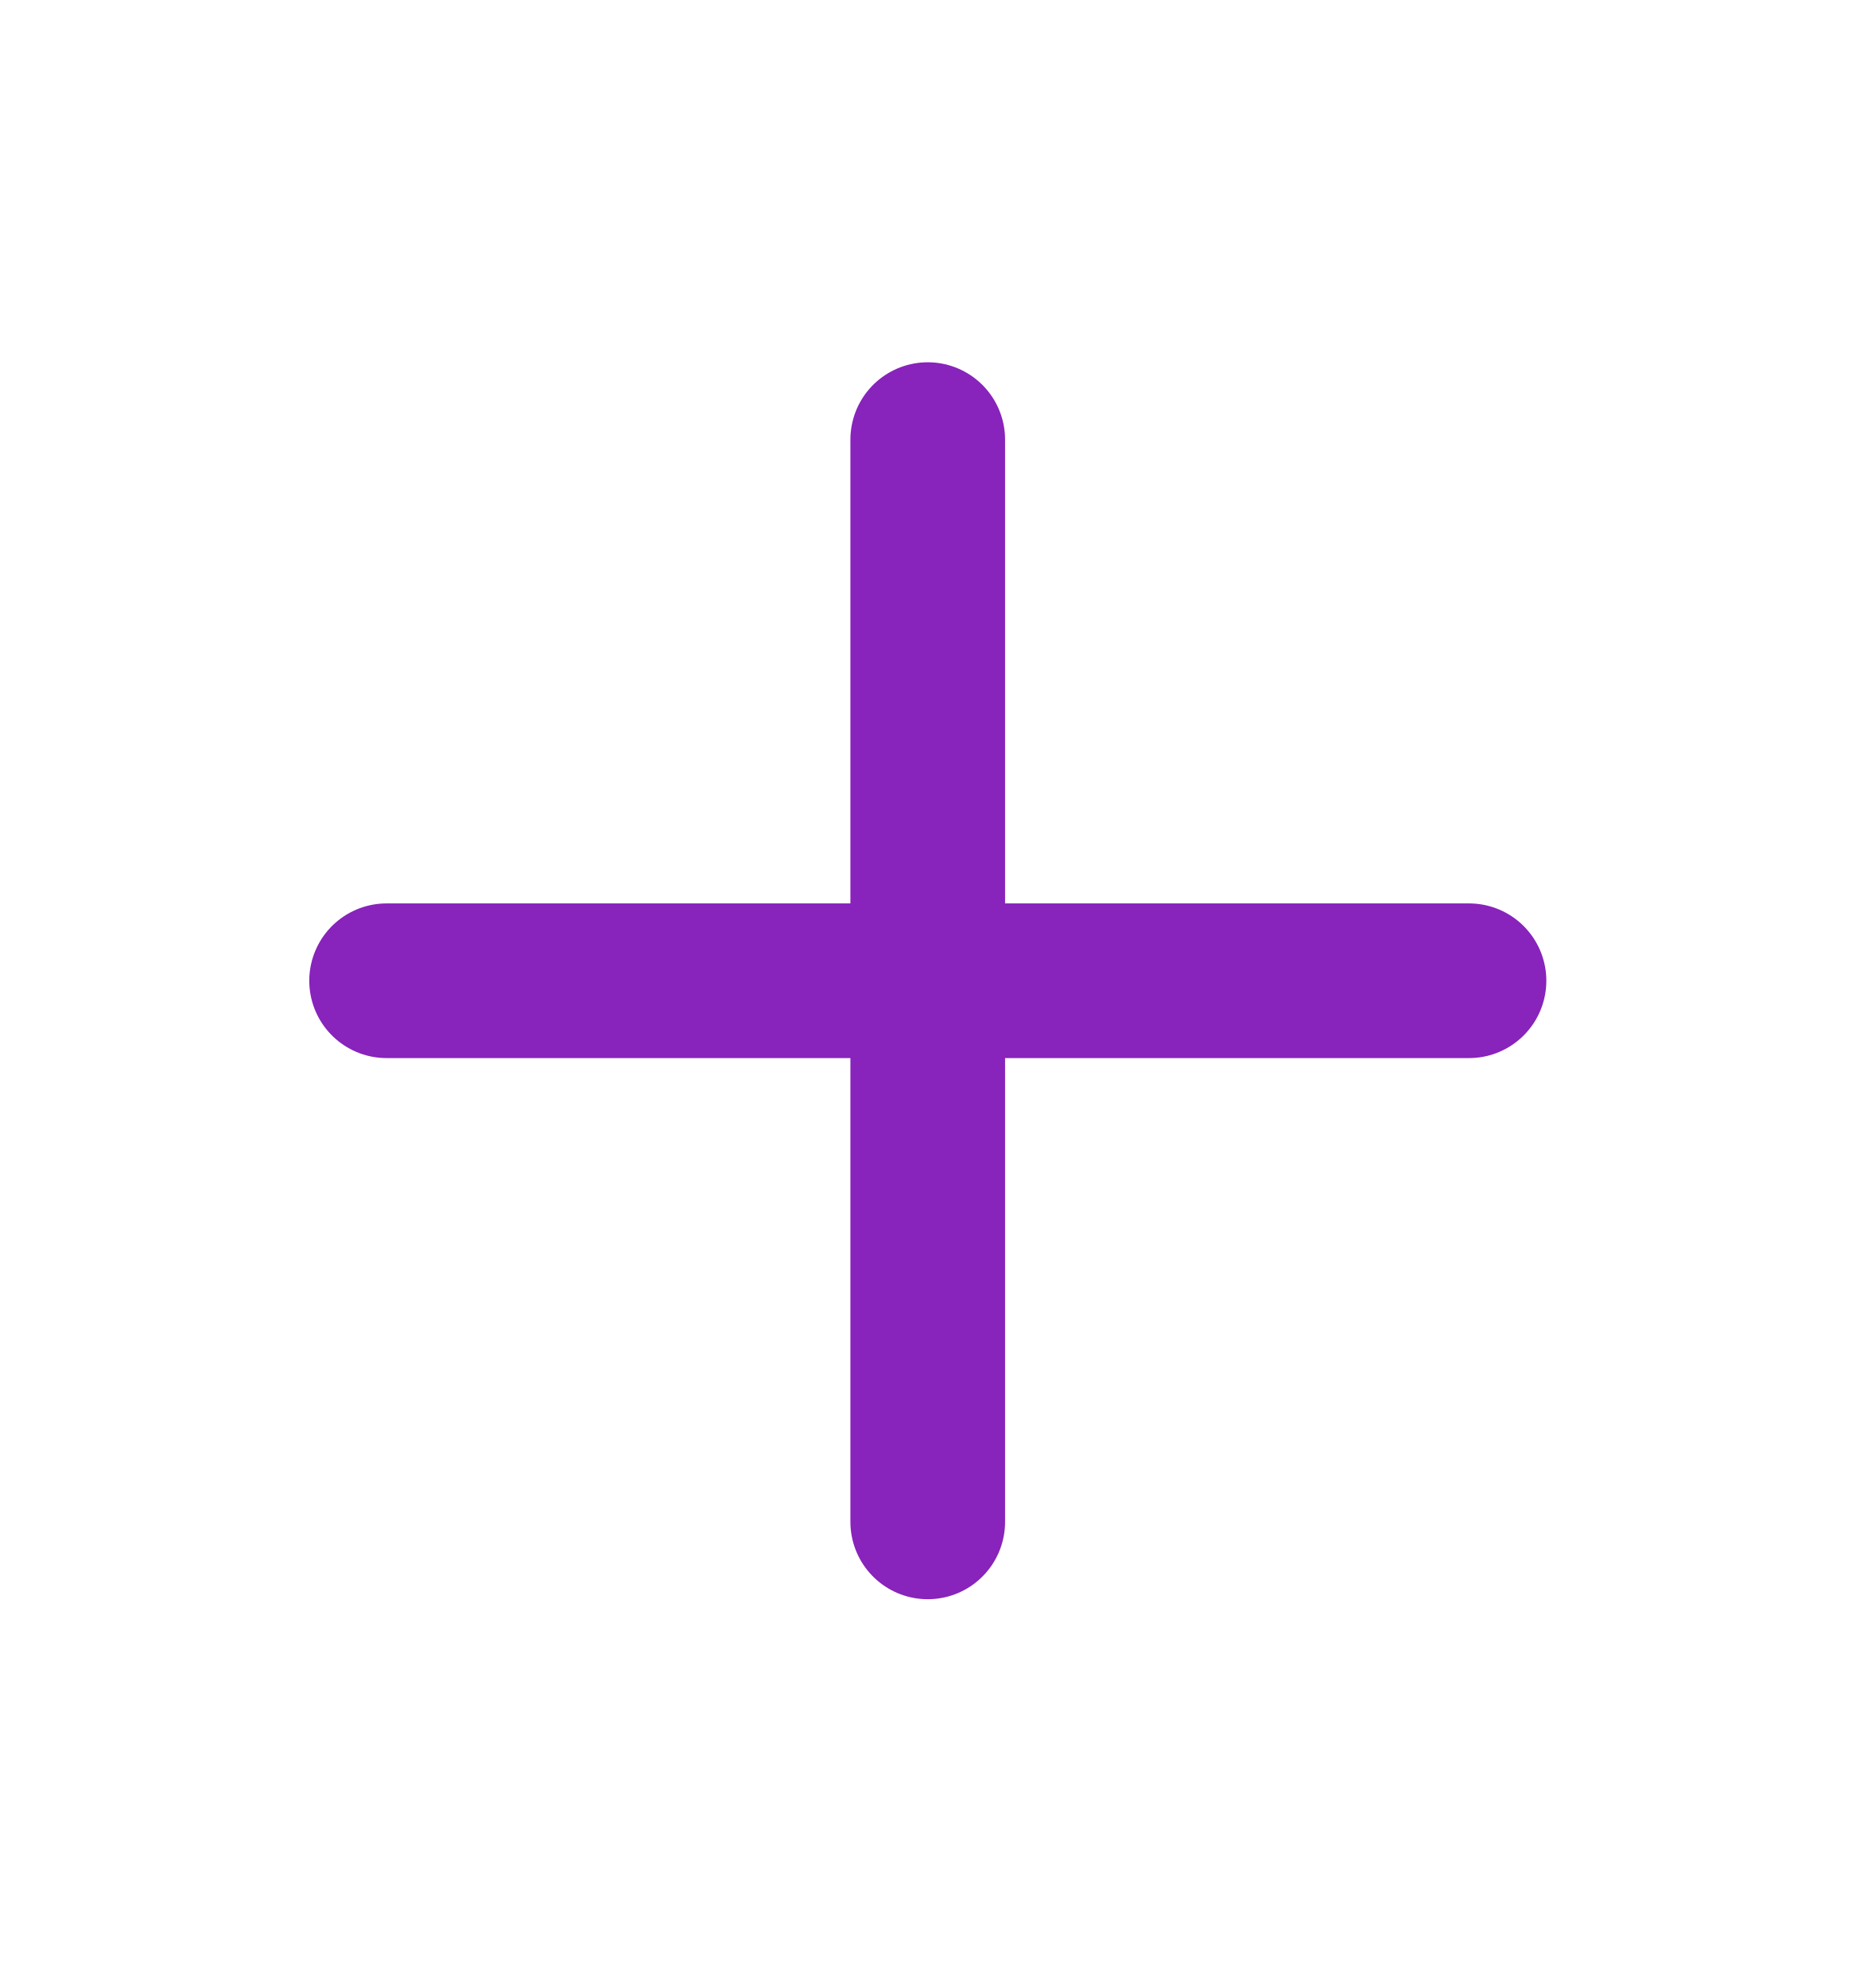
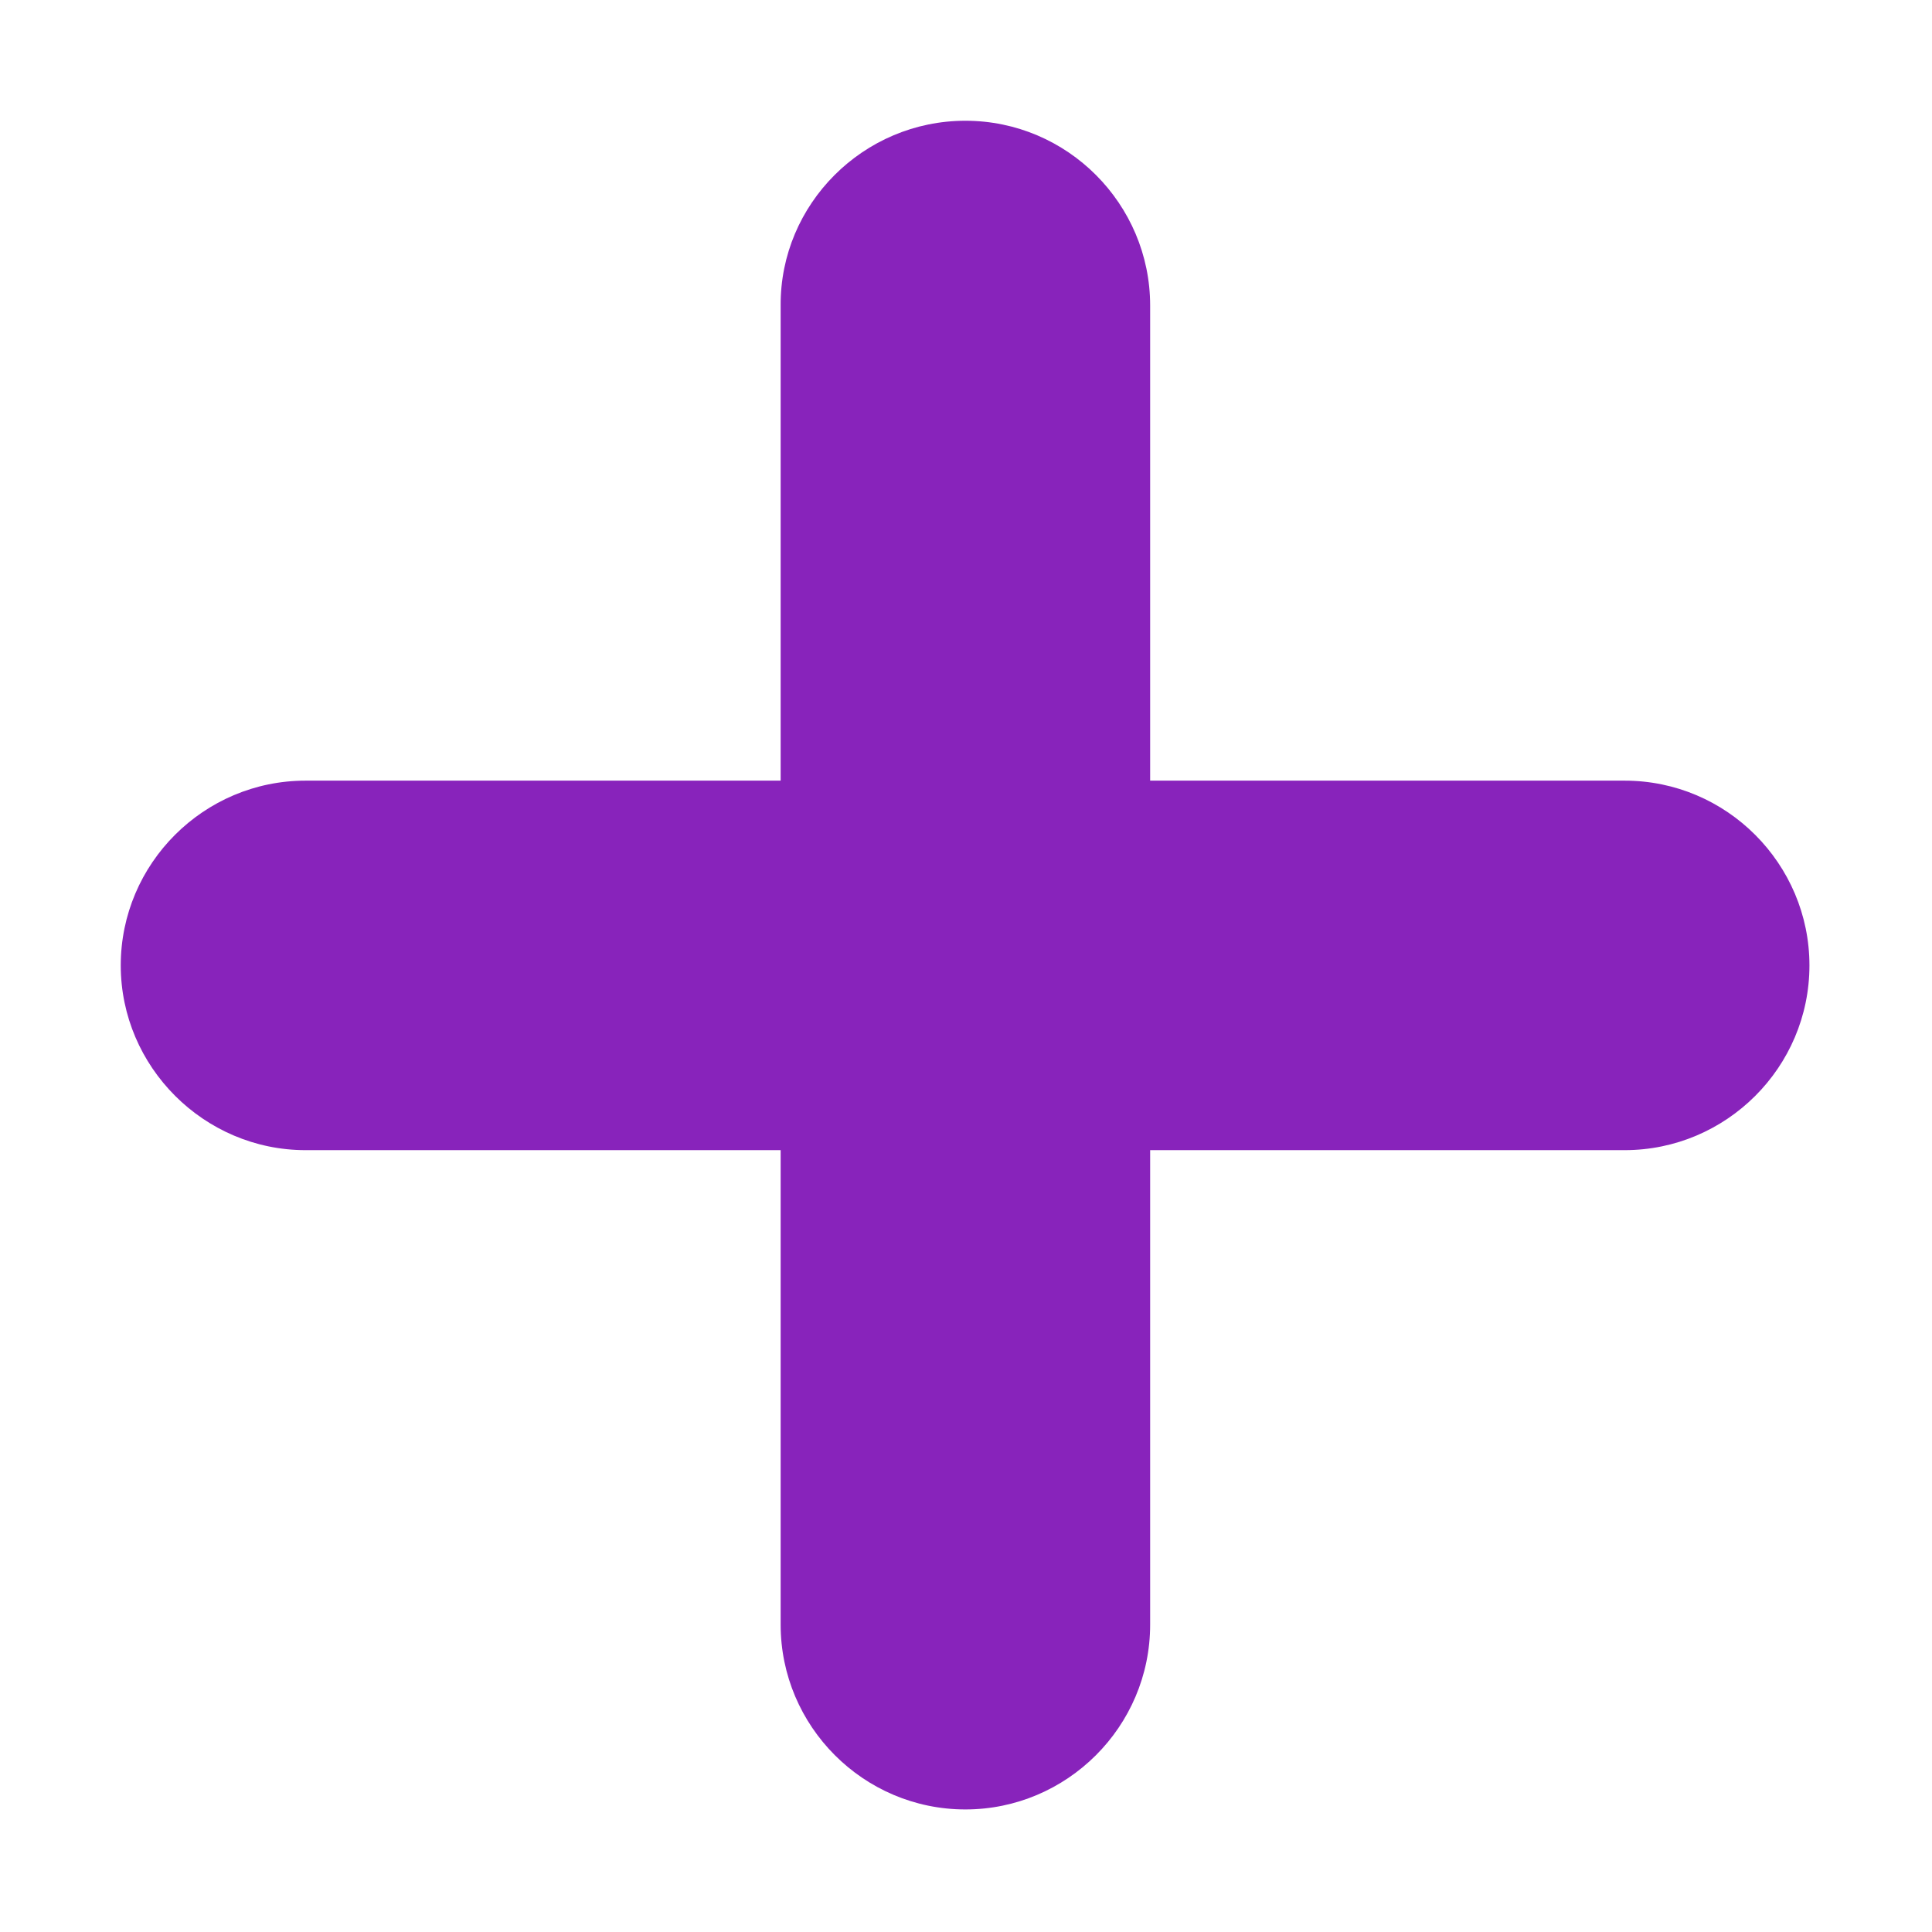
- <svg xmlns="http://www.w3.org/2000/svg" width="14" height="15" viewBox="0 0 14 15" fill="none">
-   <path d="M2.917 7.4H11.084" stroke="#8823BB" stroke-width="1.167" stroke-linecap="round" stroke-linejoin="round" />
-   <path d="M7 3.317V11.483" stroke="#8823BB" stroke-width="1.167" stroke-linecap="round" stroke-linejoin="round" />
+ <svg xmlns="http://www.w3.org/2000/svg" width="16" height="16" viewBox="0 0 16 16" fill="none">
+   <path d="M9.525 2.53C9.525 1.69 8.84 1 7.995 1C7.15 1 6.46 1.69 6.465 2.53V6.465H2.53C1.69 6.465 1 7.15 1 7.995C1 8.835 1.69 9.525 2.53 9.525H6.465V13.455C6.465 14.295 7.15 14.985 7.995 14.985C8.835 14.985 9.525 14.3 9.525 13.455V9.525H13.455C14.295 9.525 14.985 8.84 14.985 7.995C14.985 7.155 14.3 6.465 13.455 6.465H9.525V2.53Z" fill="#8823BB" />
</svg>
